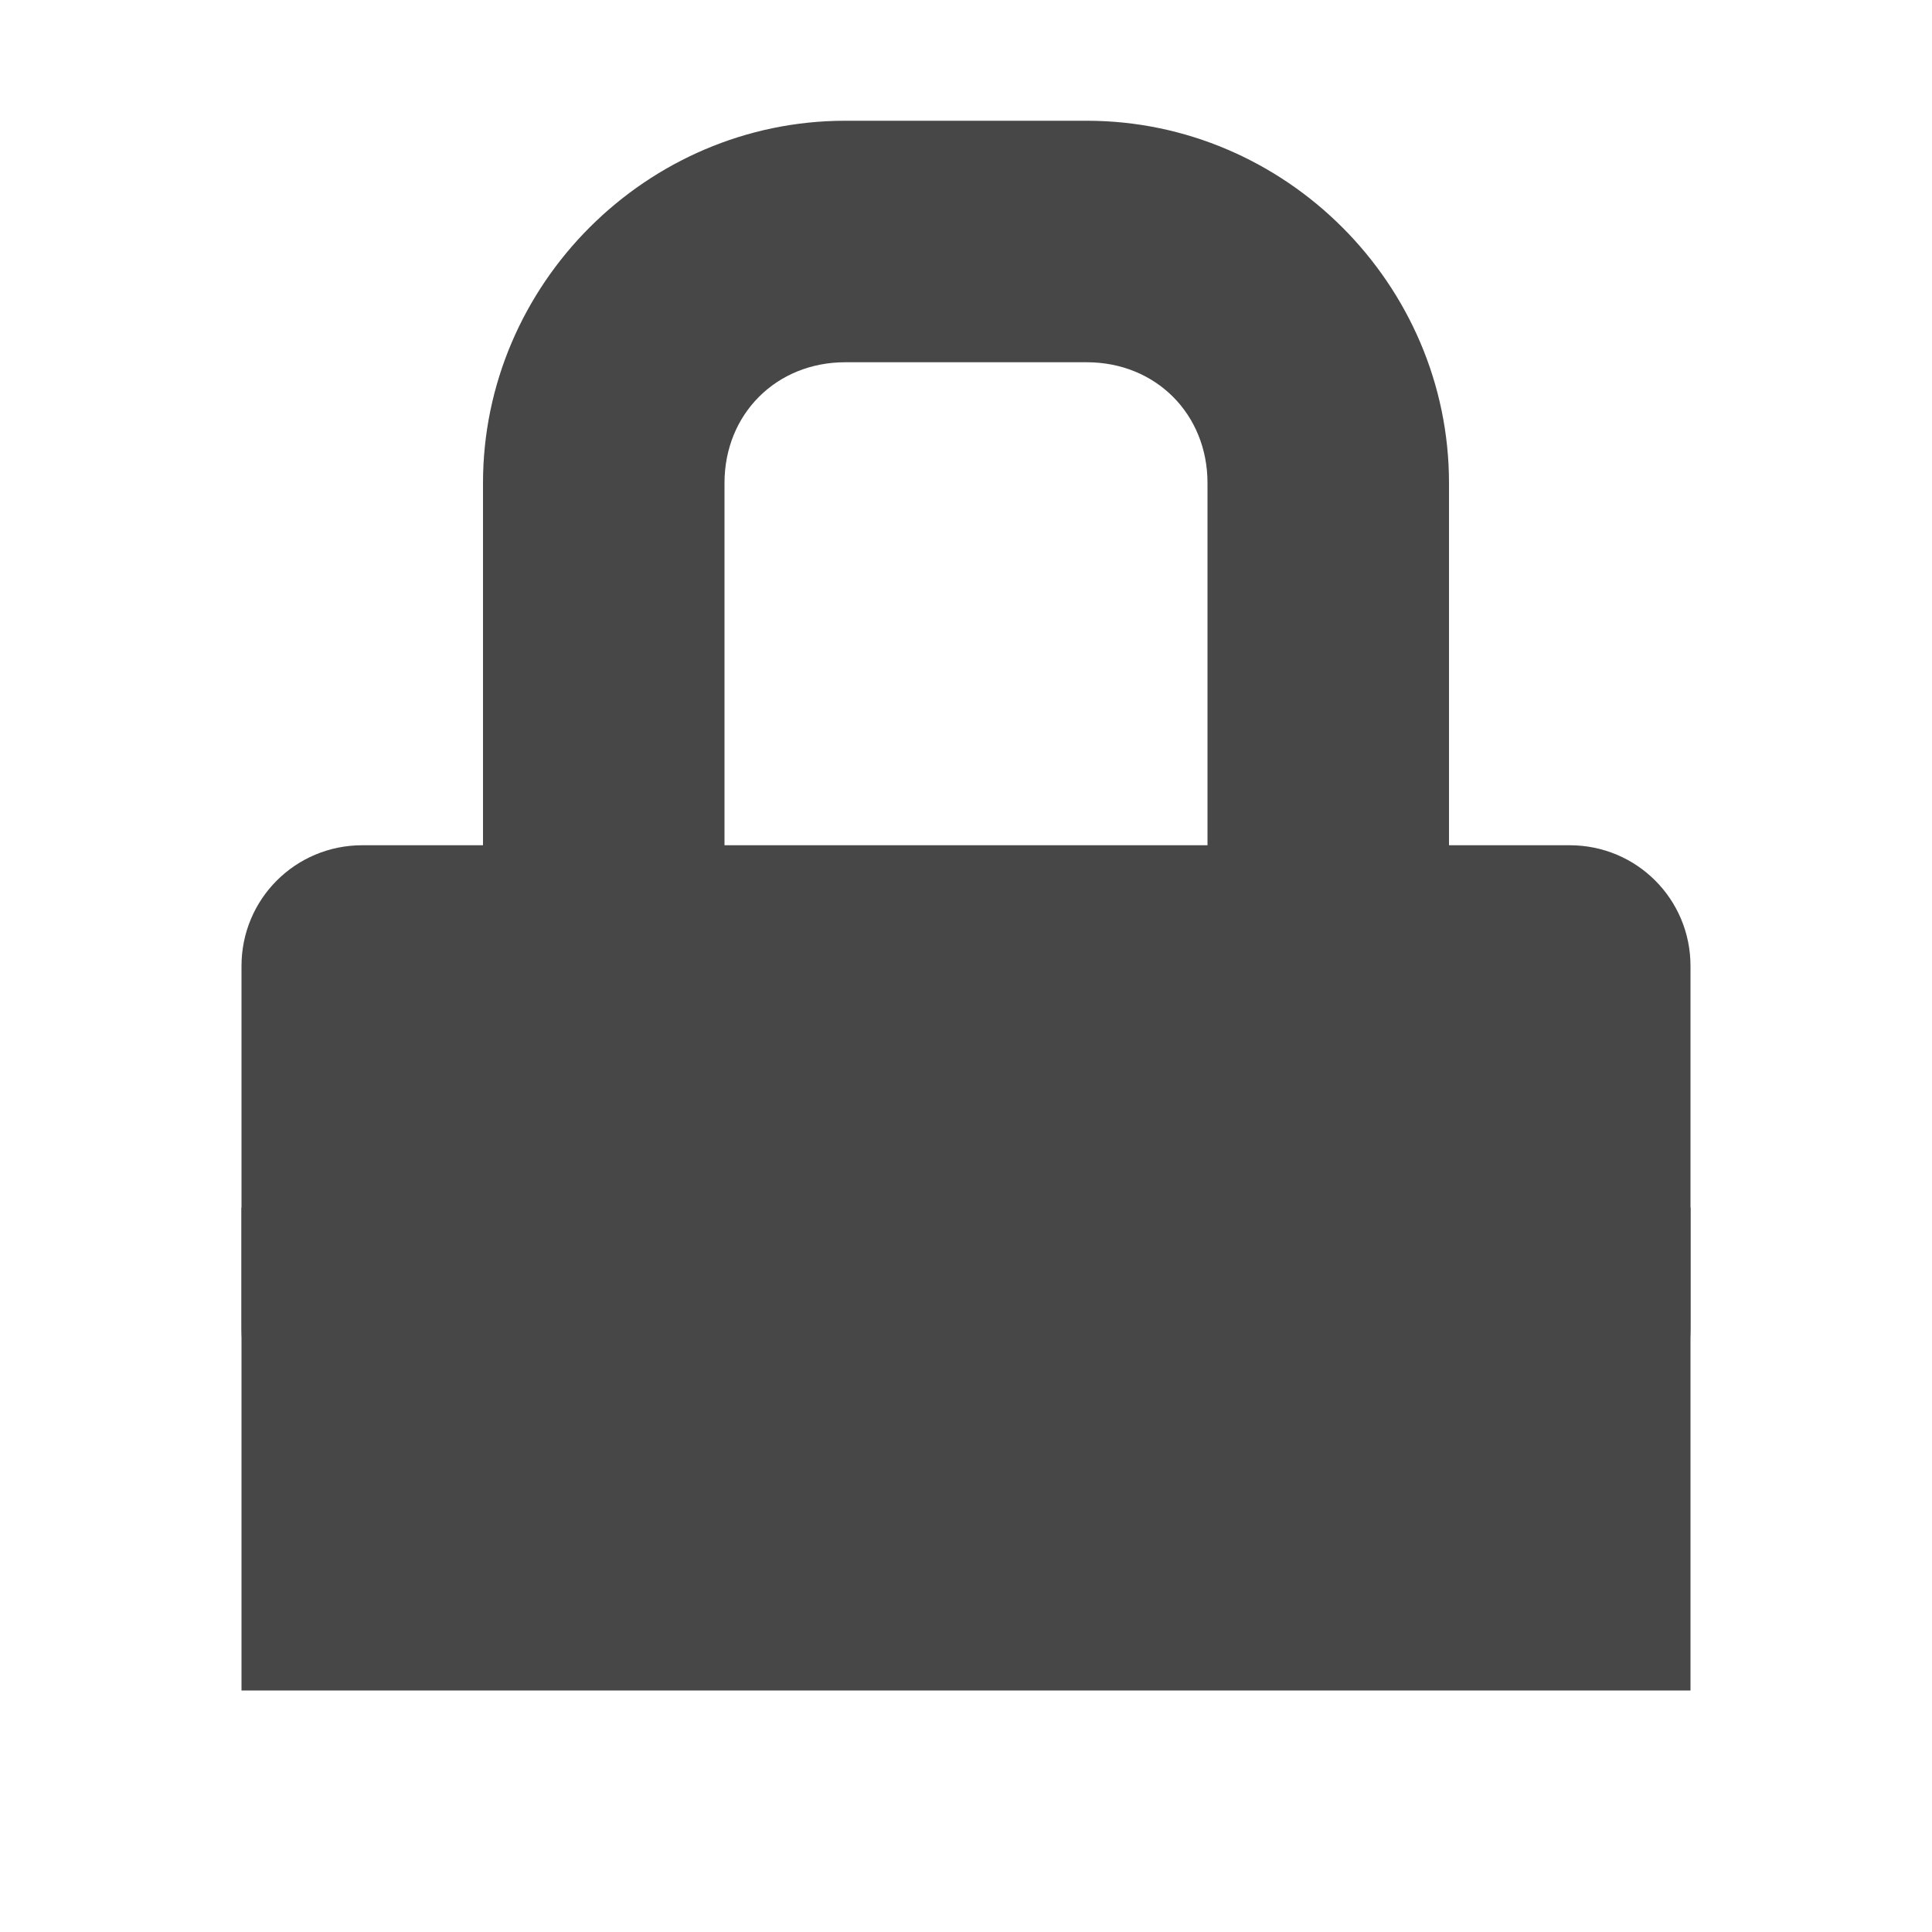
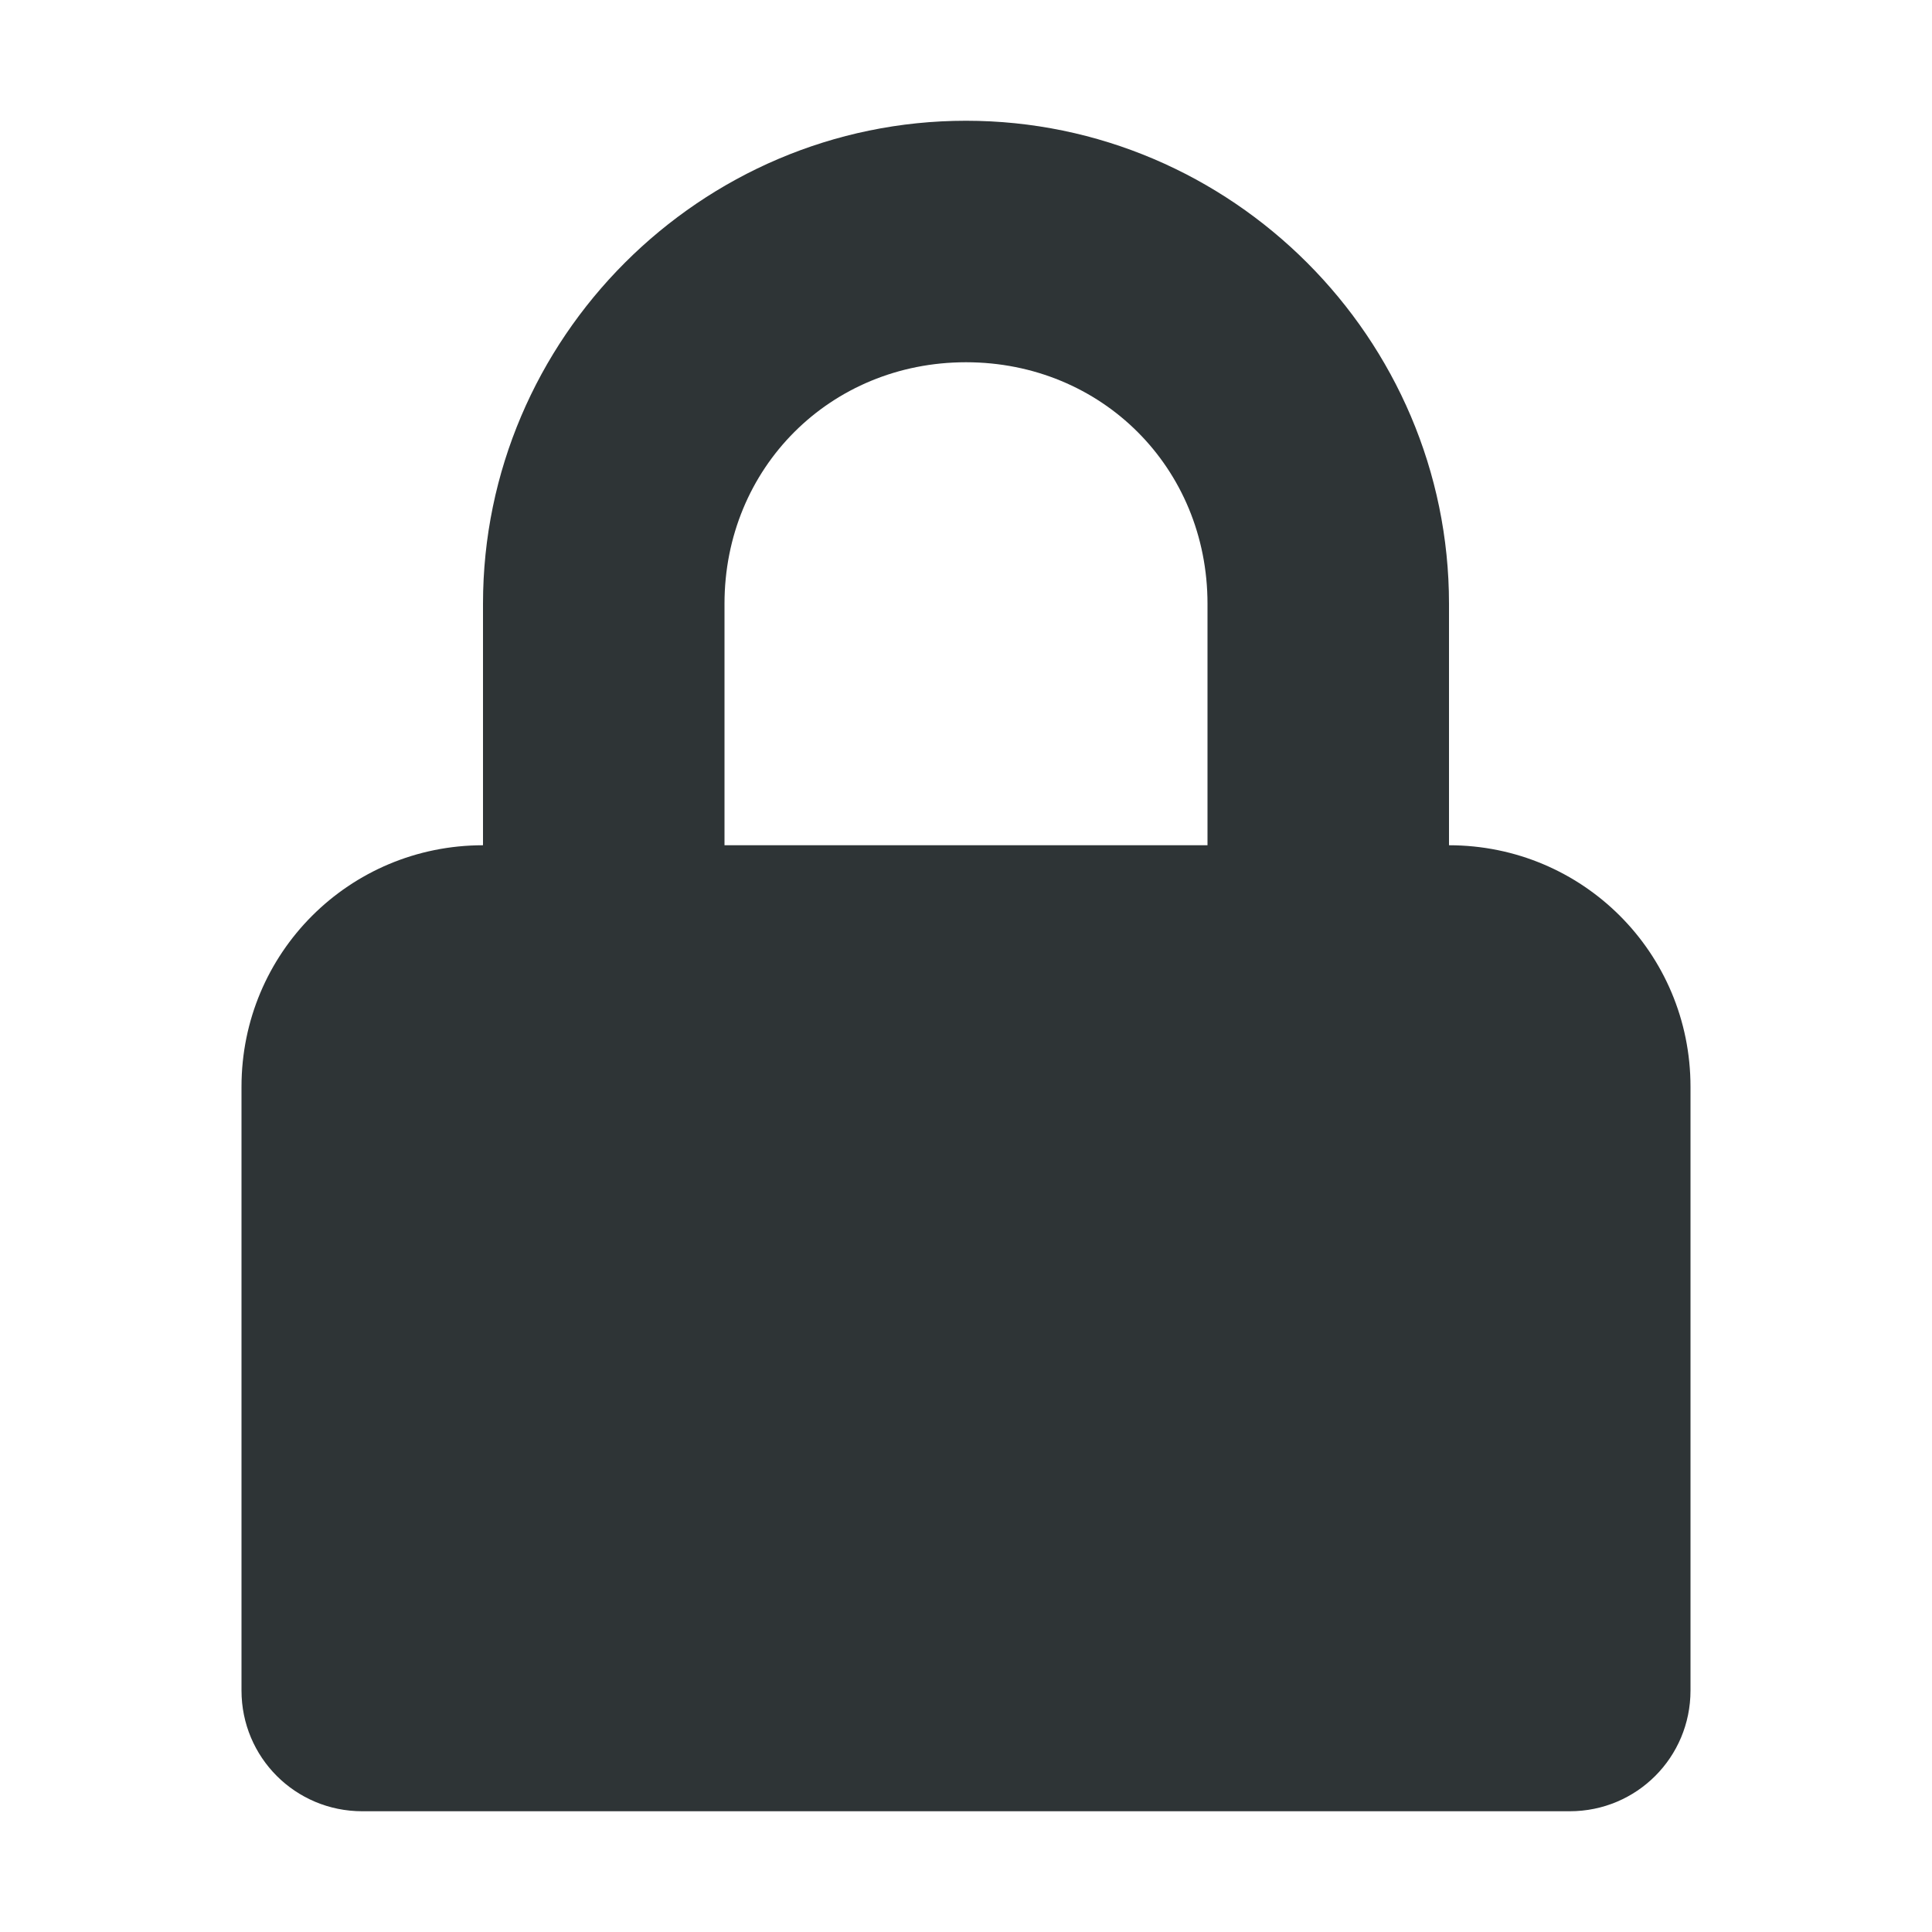
- <svg xmlns="http://www.w3.org/2000/svg" id="svg10" version="1.1" height="16" width="16">
-   <defs id="defs14" />
-   <g id="g8" fill="#474747" color="#bebebe">
-     <path id="path2" overflow="visible" style="marker:none" d="M3 7h10c.554 0 1 .446 1 1v3c0 .554-.446 1-1 1H3c-.554 0-1-.446-1-1V8c0-.554.446-1 1-1z" />
-     <path id="path4" overflow="visible" style="marker:none" d="M2 10h12v4H2z" />
-     <path id="path6" overflow="visible" font-family="sans-serif" font-weight="400" style="line-height:normal;font-variant-ligatures:normal;font-variant-position:normal;font-variant-caps:normal;font-variant-numeric:normal;font-variant-alternates:normal;font-feature-settings:normal;text-indent:0;text-align:start;text-decoration-line:none;text-decoration-style:solid;text-decoration-color:#000;text-transform:none;text-orientation:mixed;shape-padding:0;isolation:auto;mix-blend-mode:normal;marker:none" d="M7 1C5.355 1 4 2.355 4 4v6c0 1.645 1.355 3 3 3h2c1.645 0 3-1.355 3-3V4c0-1.645-1.355-3-3-3zm0 2h2c.571 0 1 .429 1 1v6c0 .571-.429 1-1 1H7c-.571 0-1-.429-1-1V4c0-.571.429-1 1-1z" />
-   </g>
+ <svg xmlns="http://www.w3.org/2000/svg" width="16" height="16">
+   <path d="M8 1C5.801 1 4 2.801 4 5v2c-1.108 0-2 .892-2 2v5c0 .554.446 1 1 1h10c.554 0 1-.446 1-1V9c0-1.108-.892-2-2-2V5c0-2.199-1.801-4-4-4Zm0 2c1.125 0 2 .875 2 2v2H6V5c0-1.125.875-2 2-2Z" style="fill:#2e3436;fill-opacity:1;fill-rule:nonzero" />
</svg>
